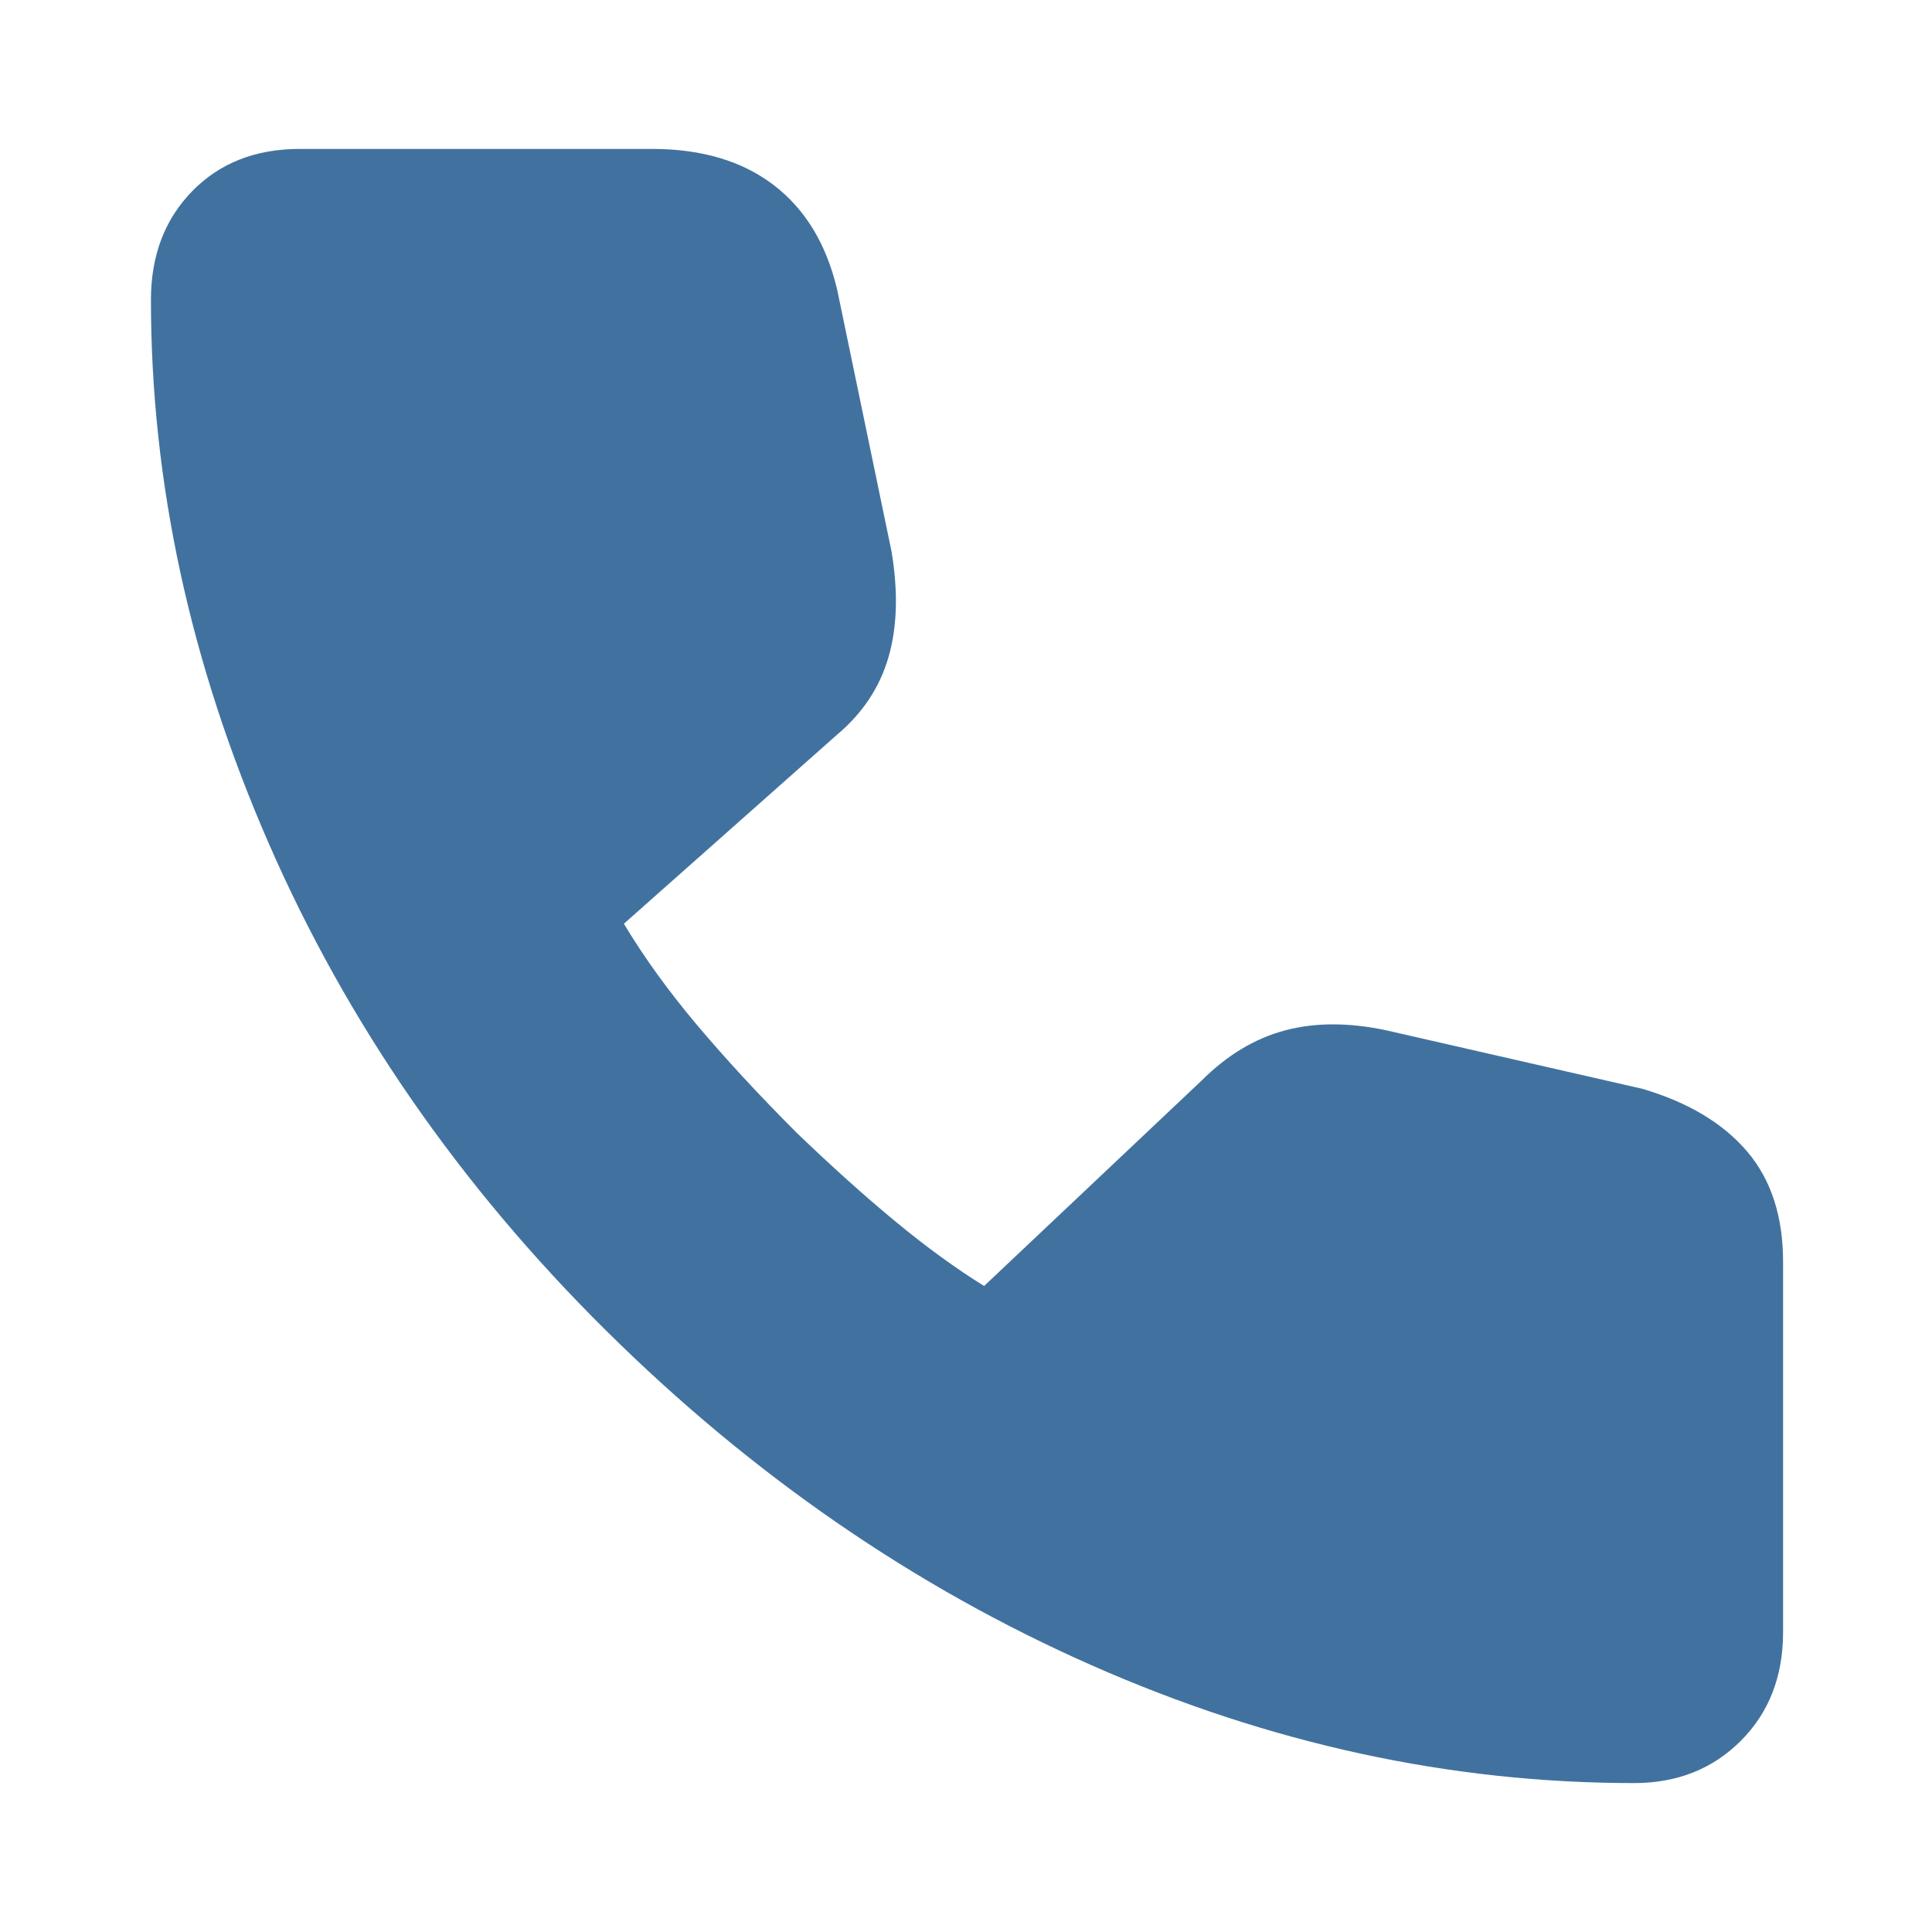
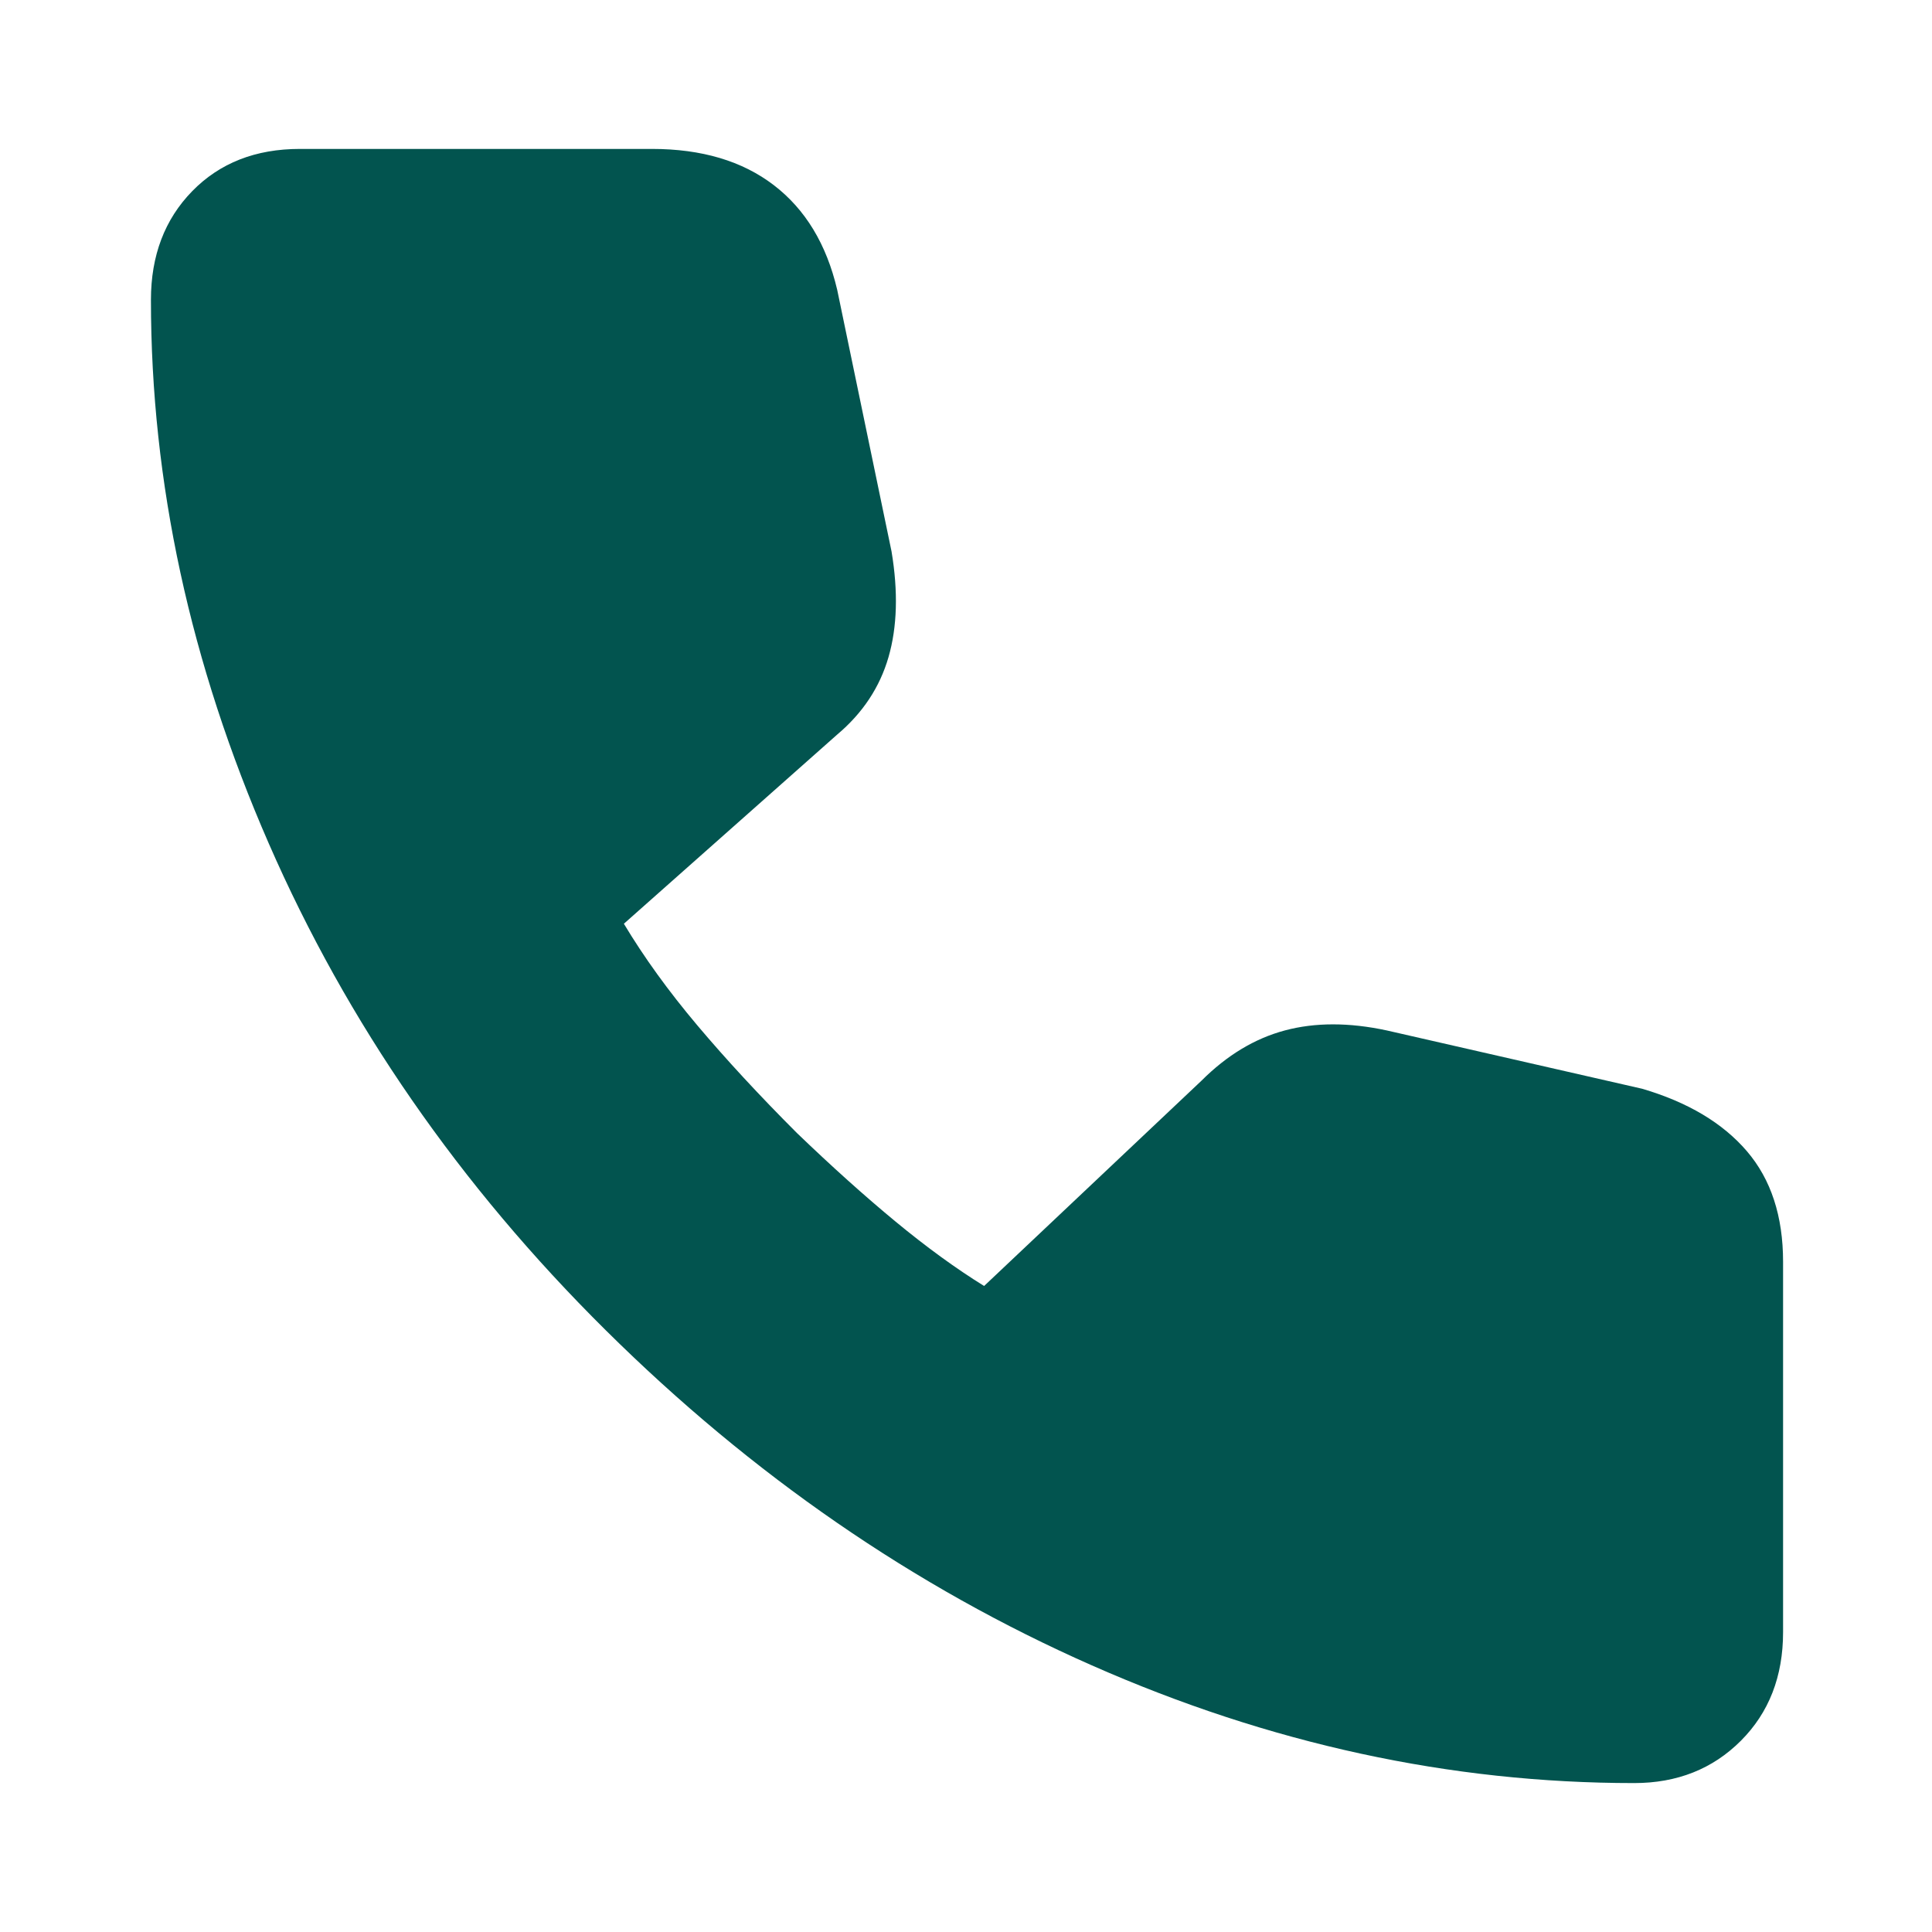
- <svg xmlns="http://www.w3.org/2000/svg" height="24px" viewBox="0 -960 960 960" width="24px" fill="#41729f">
+ <svg xmlns="http://www.w3.org/2000/svg" height="24px" viewBox="0 -960 960 960" width="24px" fill="#02544f">
  <path d="M812-74q-137 0-269.5-58.5T301-299Q192-407 133.5-541T75-811q0-33 20.5-54t53.5-21h175q37 0 60.5 18t31.5 52l27 130q5 30-1.5 52.5T416-595l-106 94q15 25 36.5 50.5T396-397q26 25 49 44t44 32l108-102q19-19 41.5-25t50.5 0l127 29q34 10 52 31t18 55v184q0 33-21 54t-53 21Z" />
</svg>
